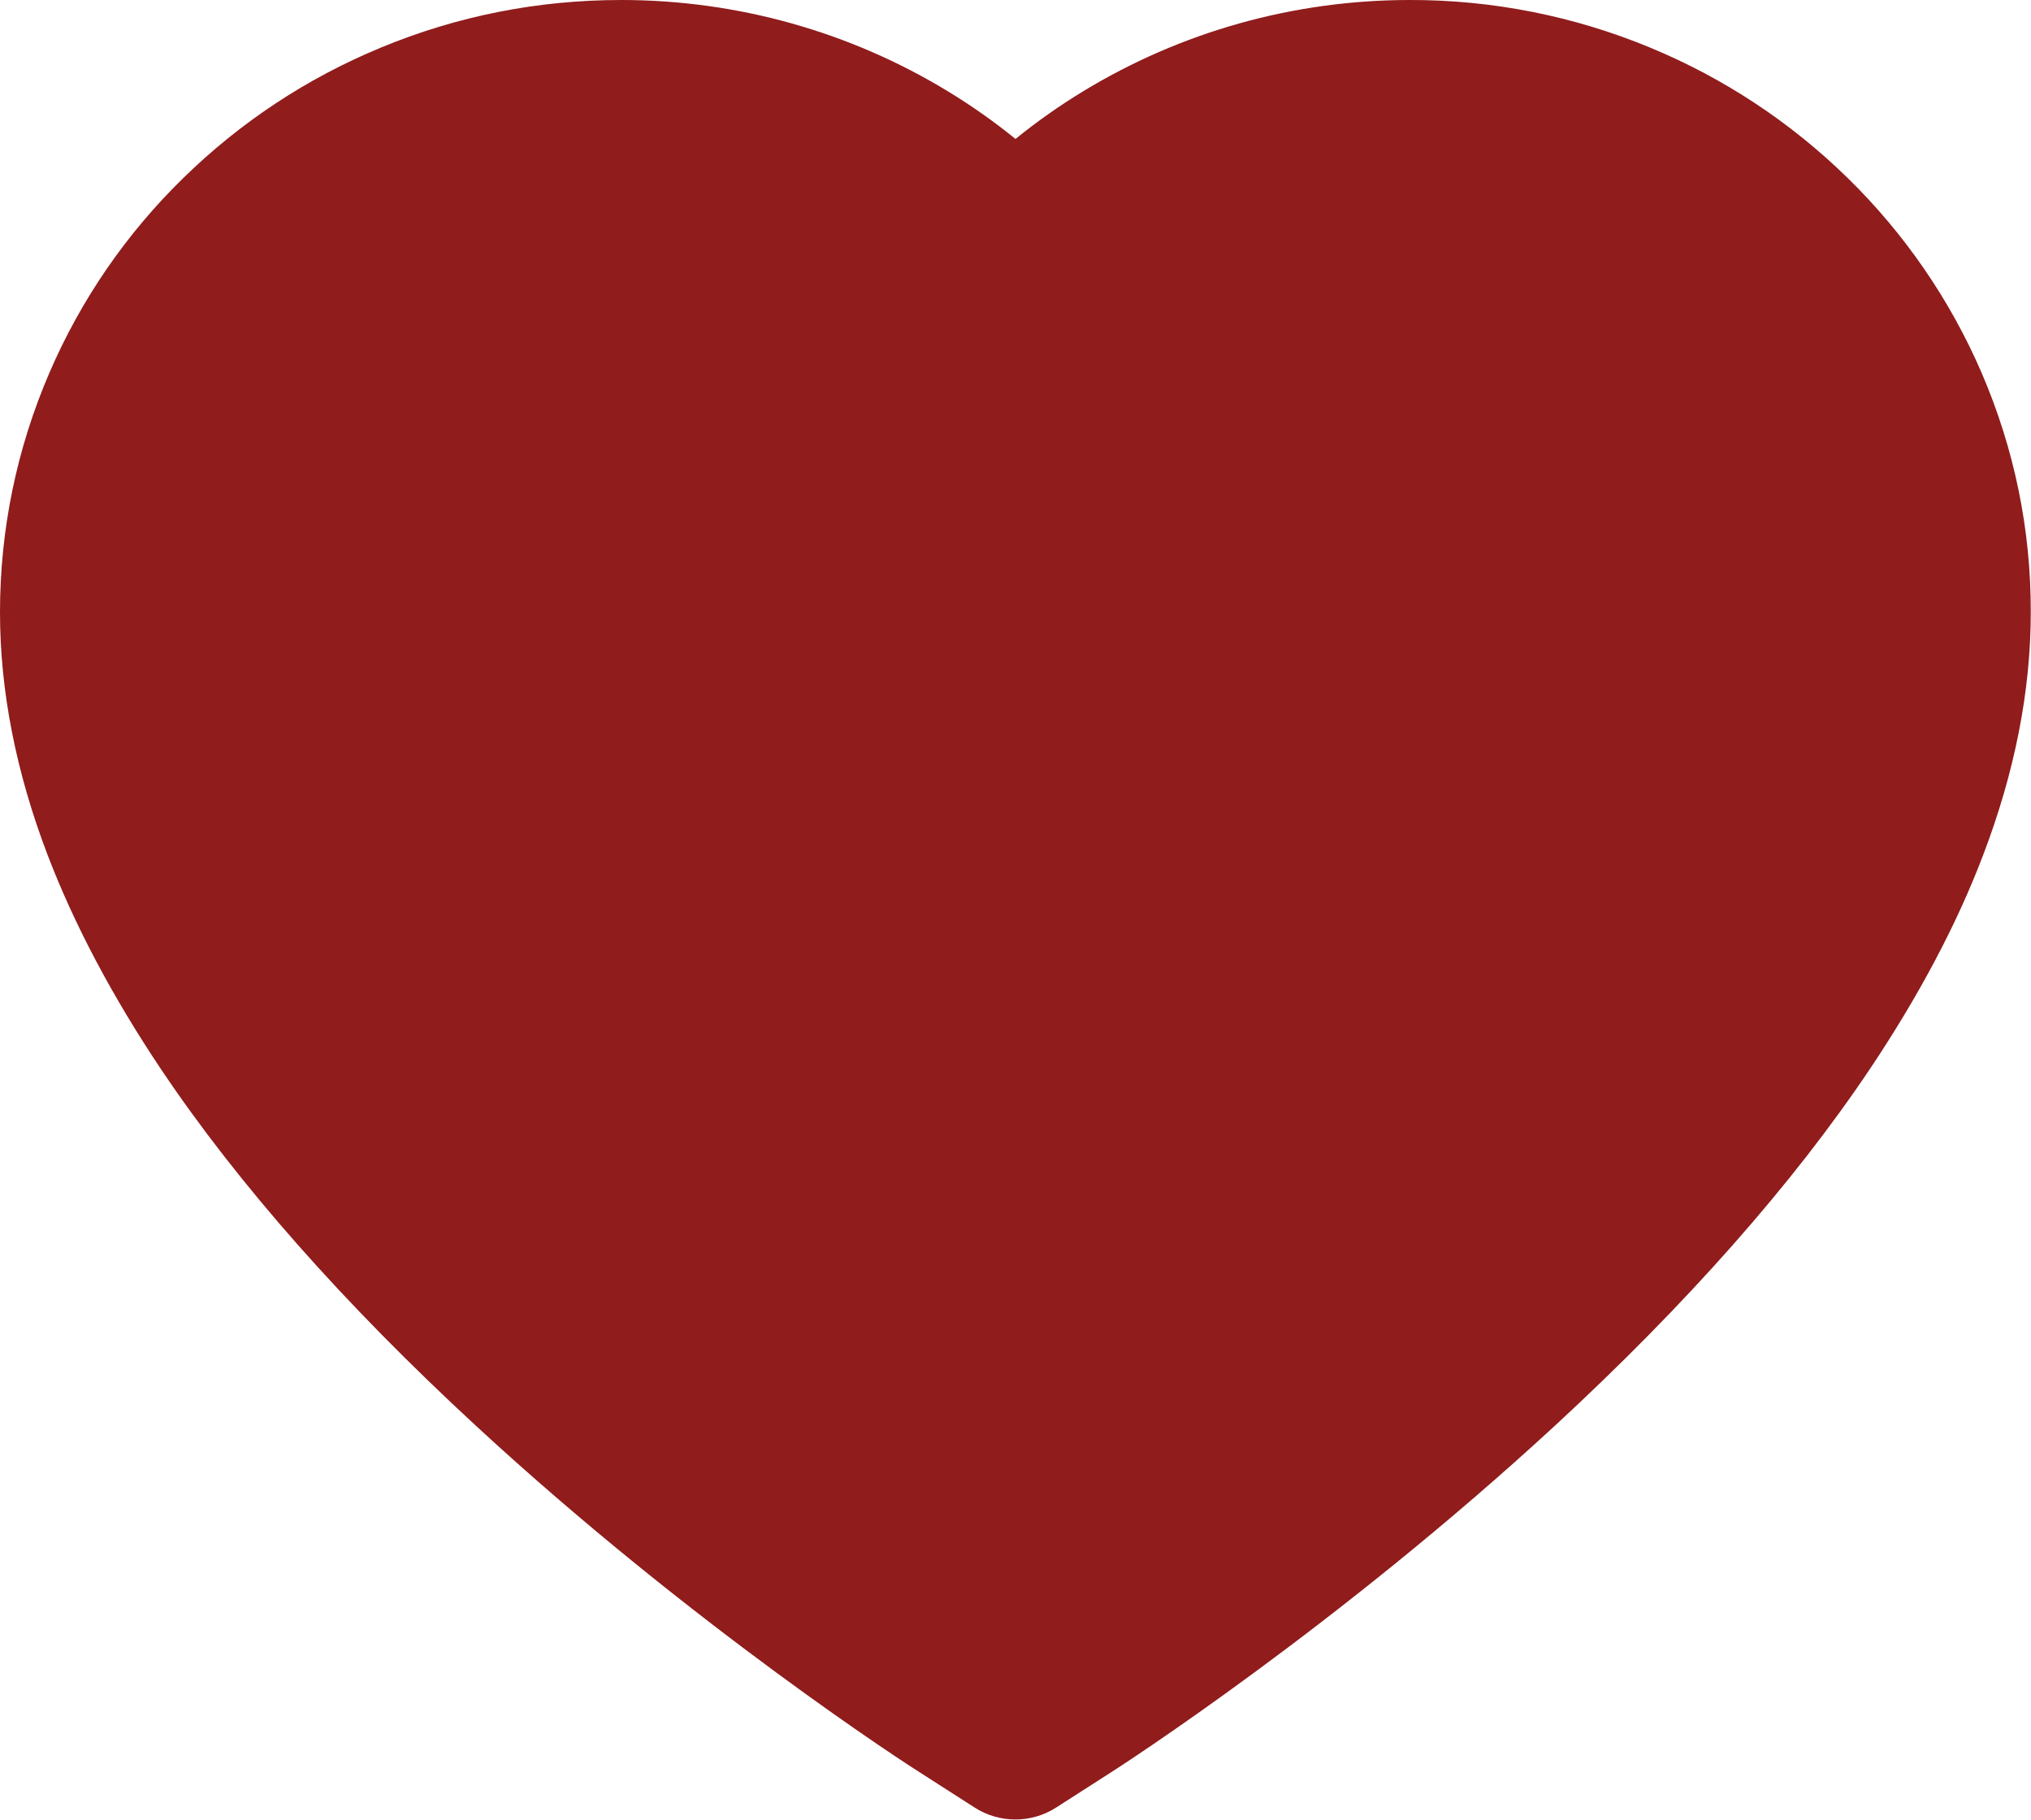
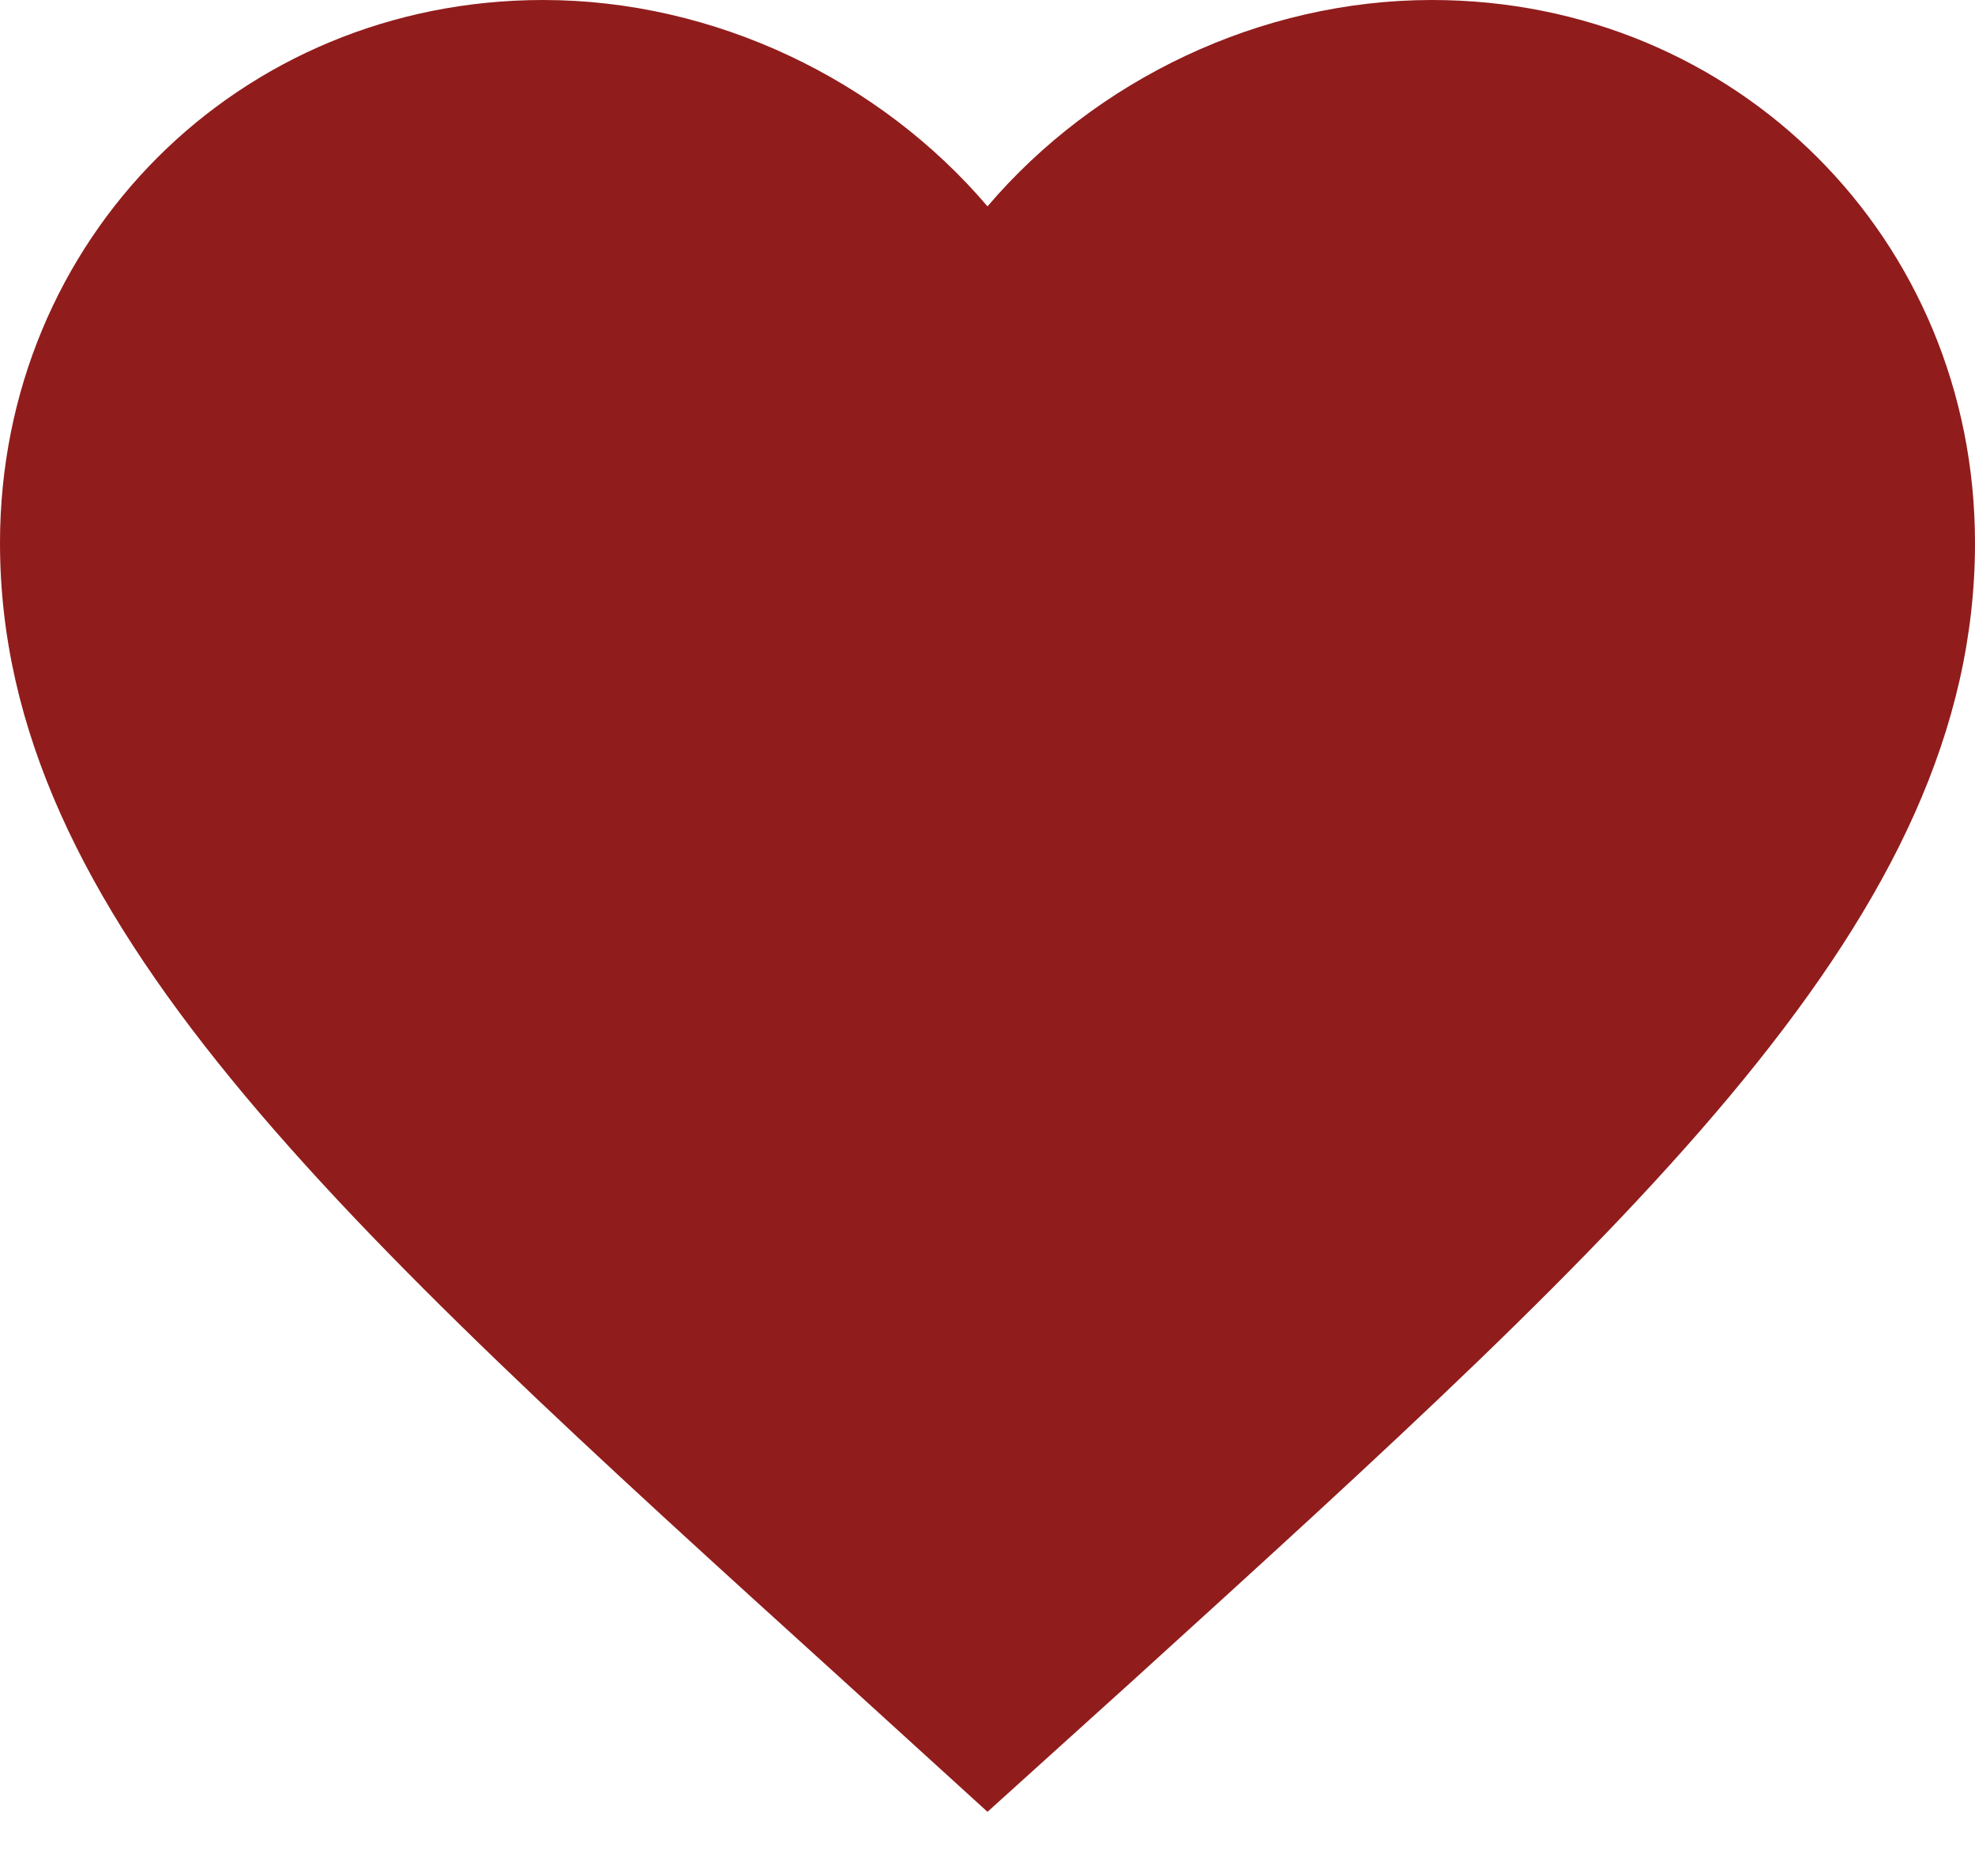
- <svg xmlns="http://www.w3.org/2000/svg" width="" height="" viewBox="0 0 864 774" fill="none">
-   <path d="M843 158.6C829.596 127.564 810.269 99.439 786.1 75.8C761.913 52.091 733.396 33.249 702.1 20.3C669.648 6.819 634.841 -0.081 599.7 9.82895e-07C550.4 9.82895e-07 502.3 13.5 460.5 39C450.5 45.1 441 51.8 432 59.1C423 51.8 413.5 45.1 403.5 39C361.7 13.5 313.6 9.82895e-07 264.3 9.82895e-07C228.8 9.82895e-07 194.4 6.8 161.9 20.3C130.5 33.3 102.2 52 77.9 75.8C53.7 99.412 34.368 127.544 21 158.6C7.1 190.9 0 225.2 0 260.5C0 293.8 6.8 328.5 20.3 363.8C31.6 393.3 47.8 423.9 68.5 454.8C101.3 503.7 146.4 554.7 202.4 606.4C295.2 692.1 387.1 751.3 391 753.7L414.7 768.9C425.2 775.6 438.7 775.6 449.2 768.9L472.9 753.7C476.8 751.2 568.6 692.1 661.5 606.4C717.5 554.7 762.6 503.7 795.4 454.8C816.1 423.9 832.4 393.3 843.6 363.8C857.1 328.5 863.9 293.8 863.9 260.5C864 225.2 856.9 190.9 843 158.6V158.6Z" fill="#901c1c" />
+ <svg xmlns="http://www.w3.org/2000/svg" width="20" height="19" viewBox="0 0 20 19" fill="none">
+   <path d="M10 18.35L8.55 17.03C3.4 12.36 0 9.28 0 5.5C0 2.42 2.42 0 5.5 0C7.24 0 8.91 0.81 10 2.09C11.09 0.81 12.76 0 14.5 0C17.58 0 20 2.42 20 5.5C20 9.28 16.6 12.36 11.45 17.04L10 18.35Z" fill="#911C1C" />
</svg>
